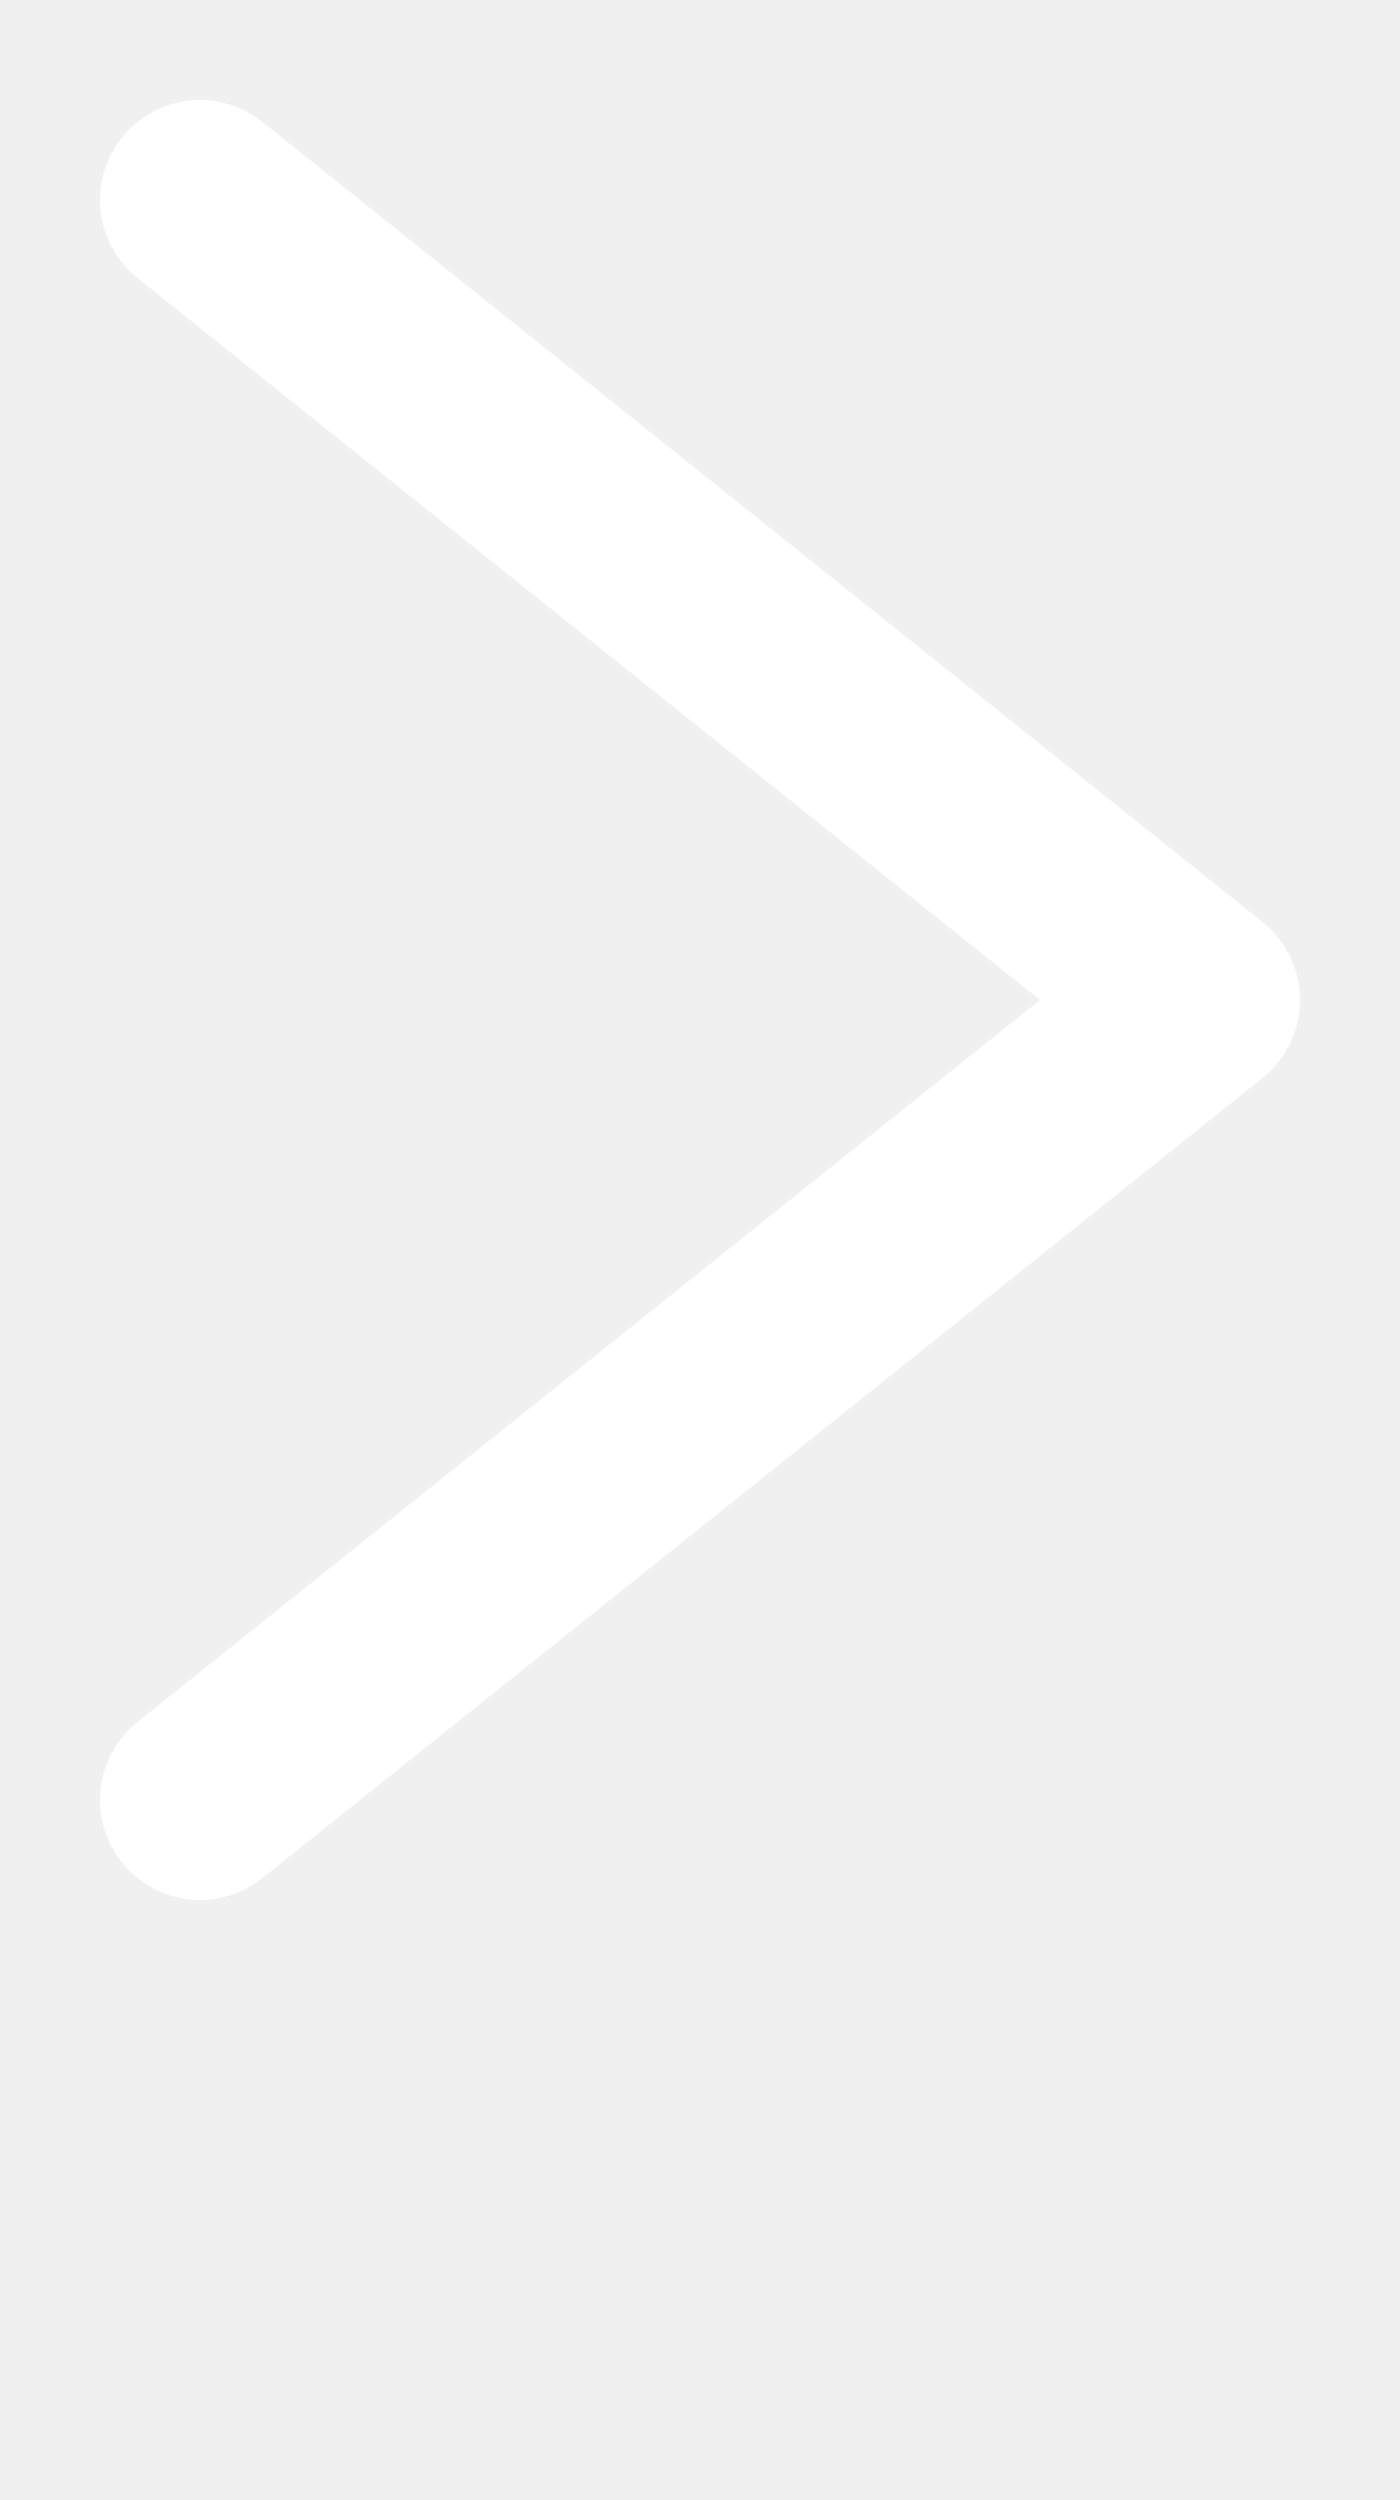
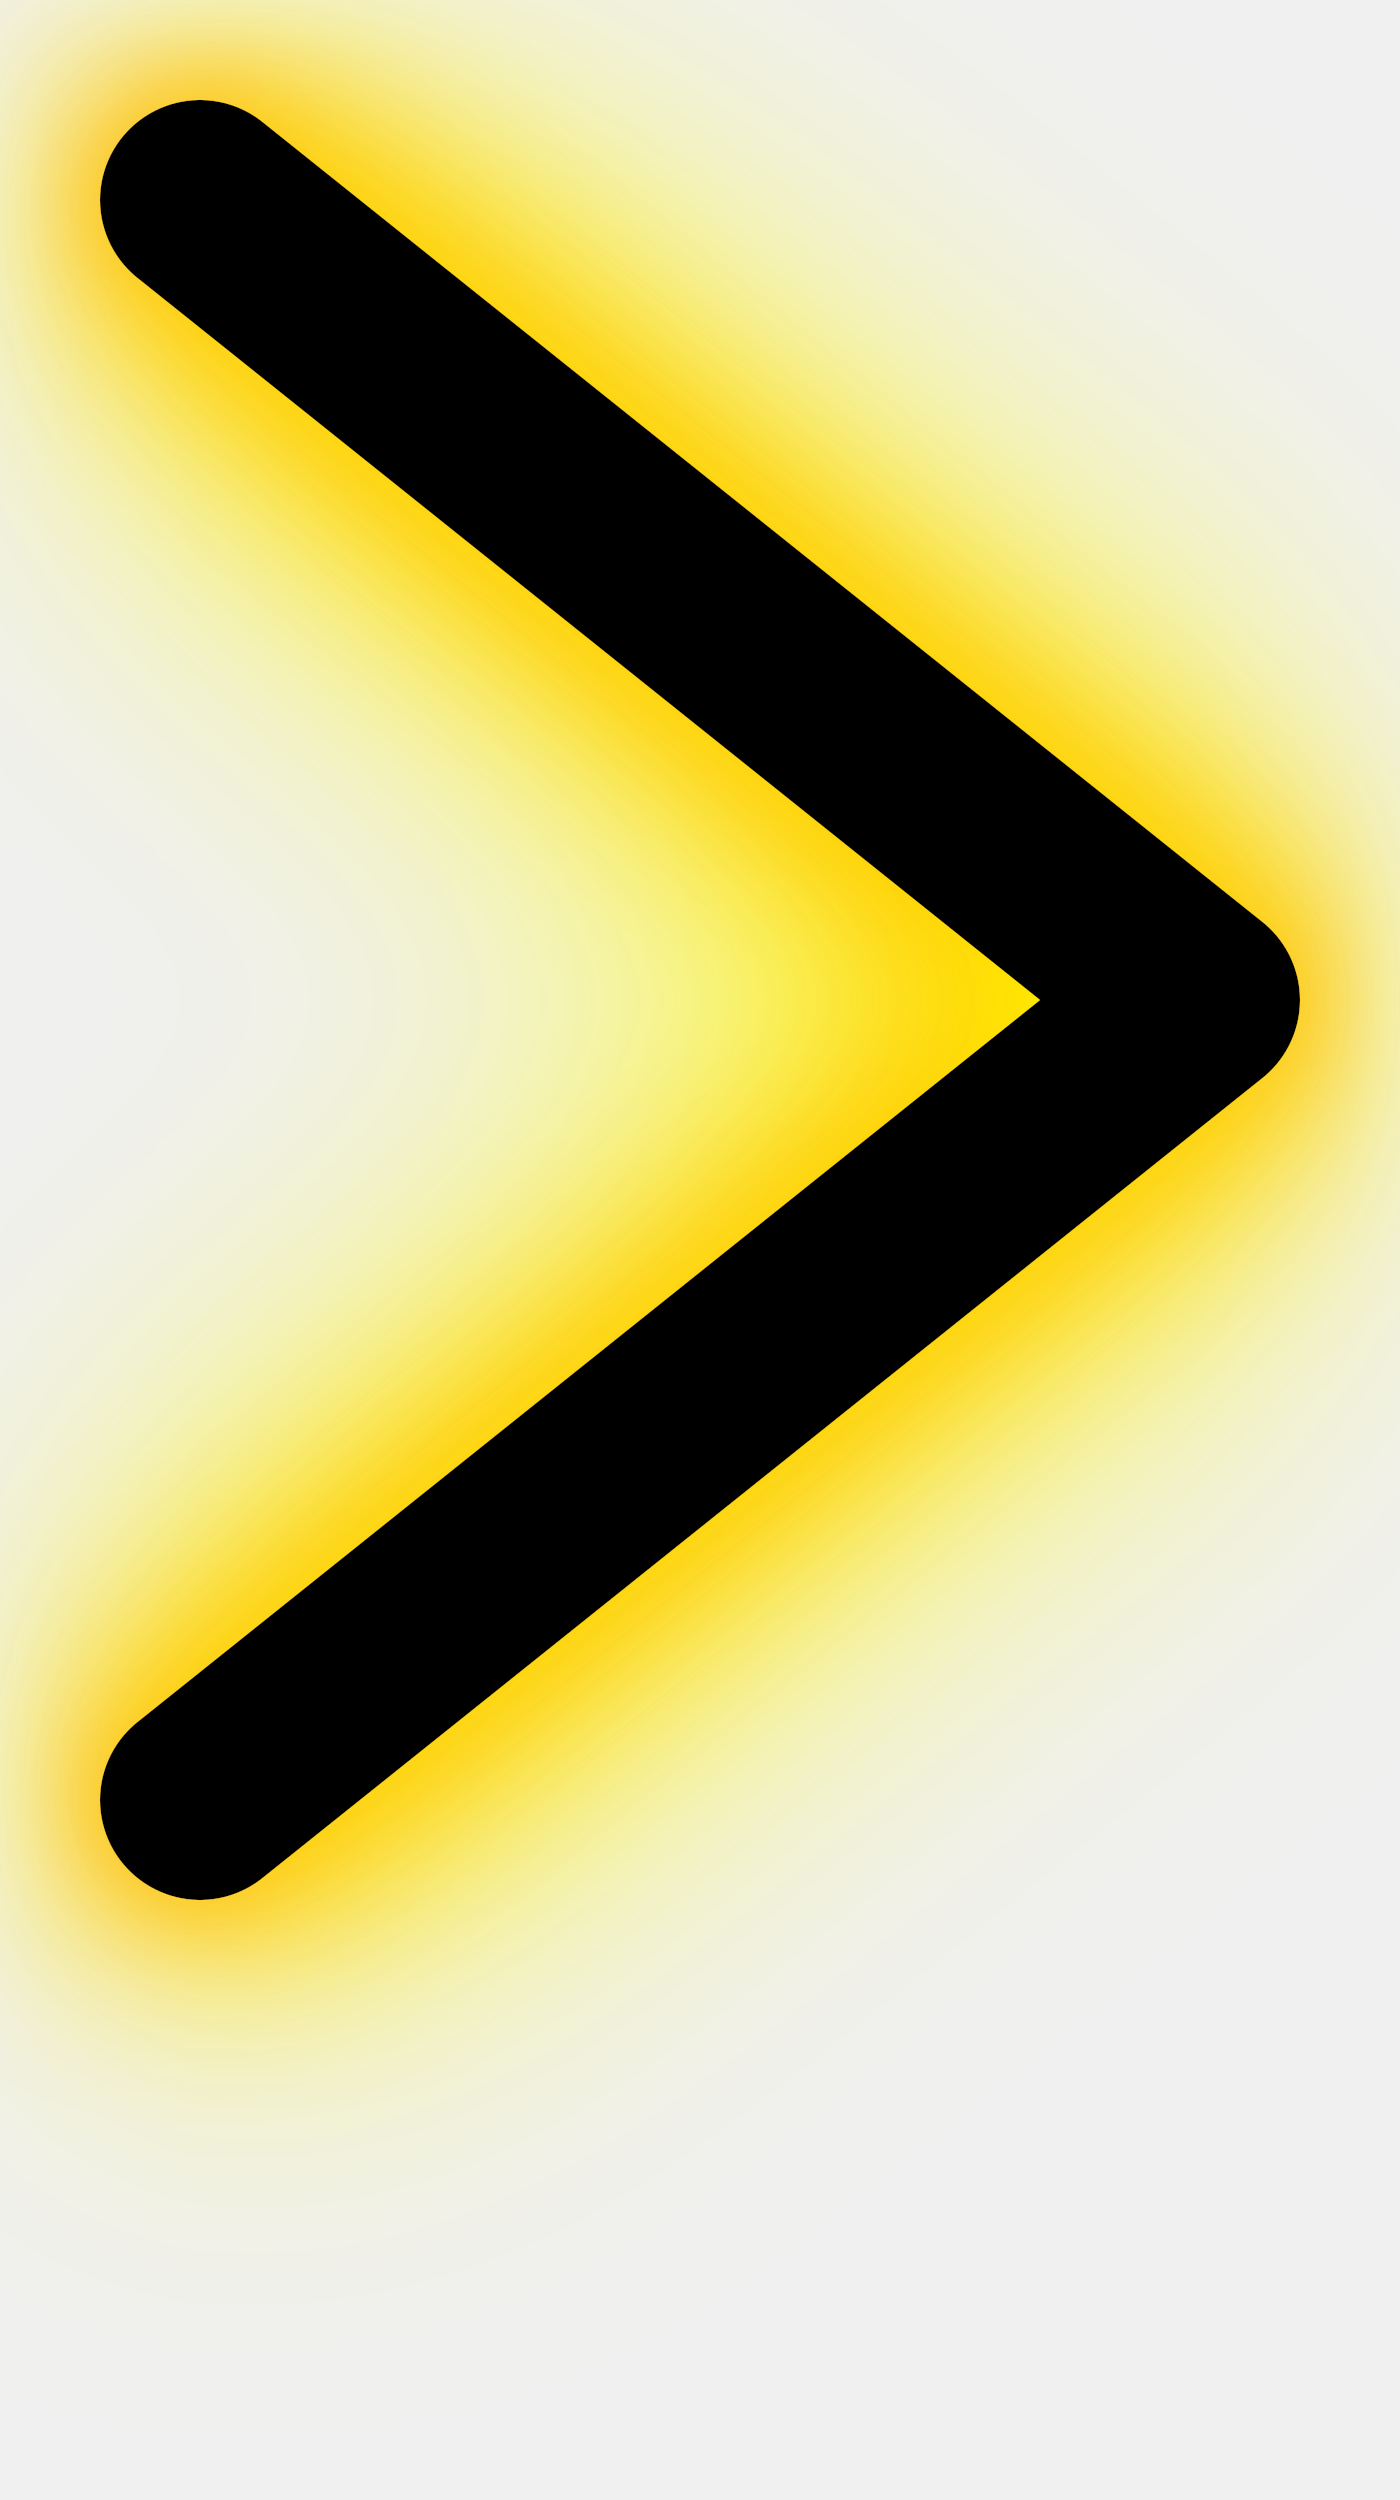
- <svg xmlns="http://www.w3.org/2000/svg" baseProfile="tiny" width="14px" height="25px" preserveAspectRatio="xMinYMin meet">
-   <polyline points="2,2 12,10 2,18" fill="none" stroke="white" stroke-width="2" stroke-miterlimit="10" stroke-linecap="round" stroke-linejoin="round" />
+ <svg xmlns="http://www.w3.org/2000/svg" baseProfile="tiny" width="14px" height="25px" preserveAspectRatio="xMinYMin meet" style="filter: drop-shadow(0 0 1px #FFFF00) drop-shadow(0 0 0.5px #ff5100) drop-shadow(0 0 2px #FFFF00)">
+   <polyline points="2,2 12,10 2,18" fill="none" stroke="black" stroke-width="2" stroke-miterlimit="10" stroke-linecap="round" stroke-linejoin="round" />
</svg>
